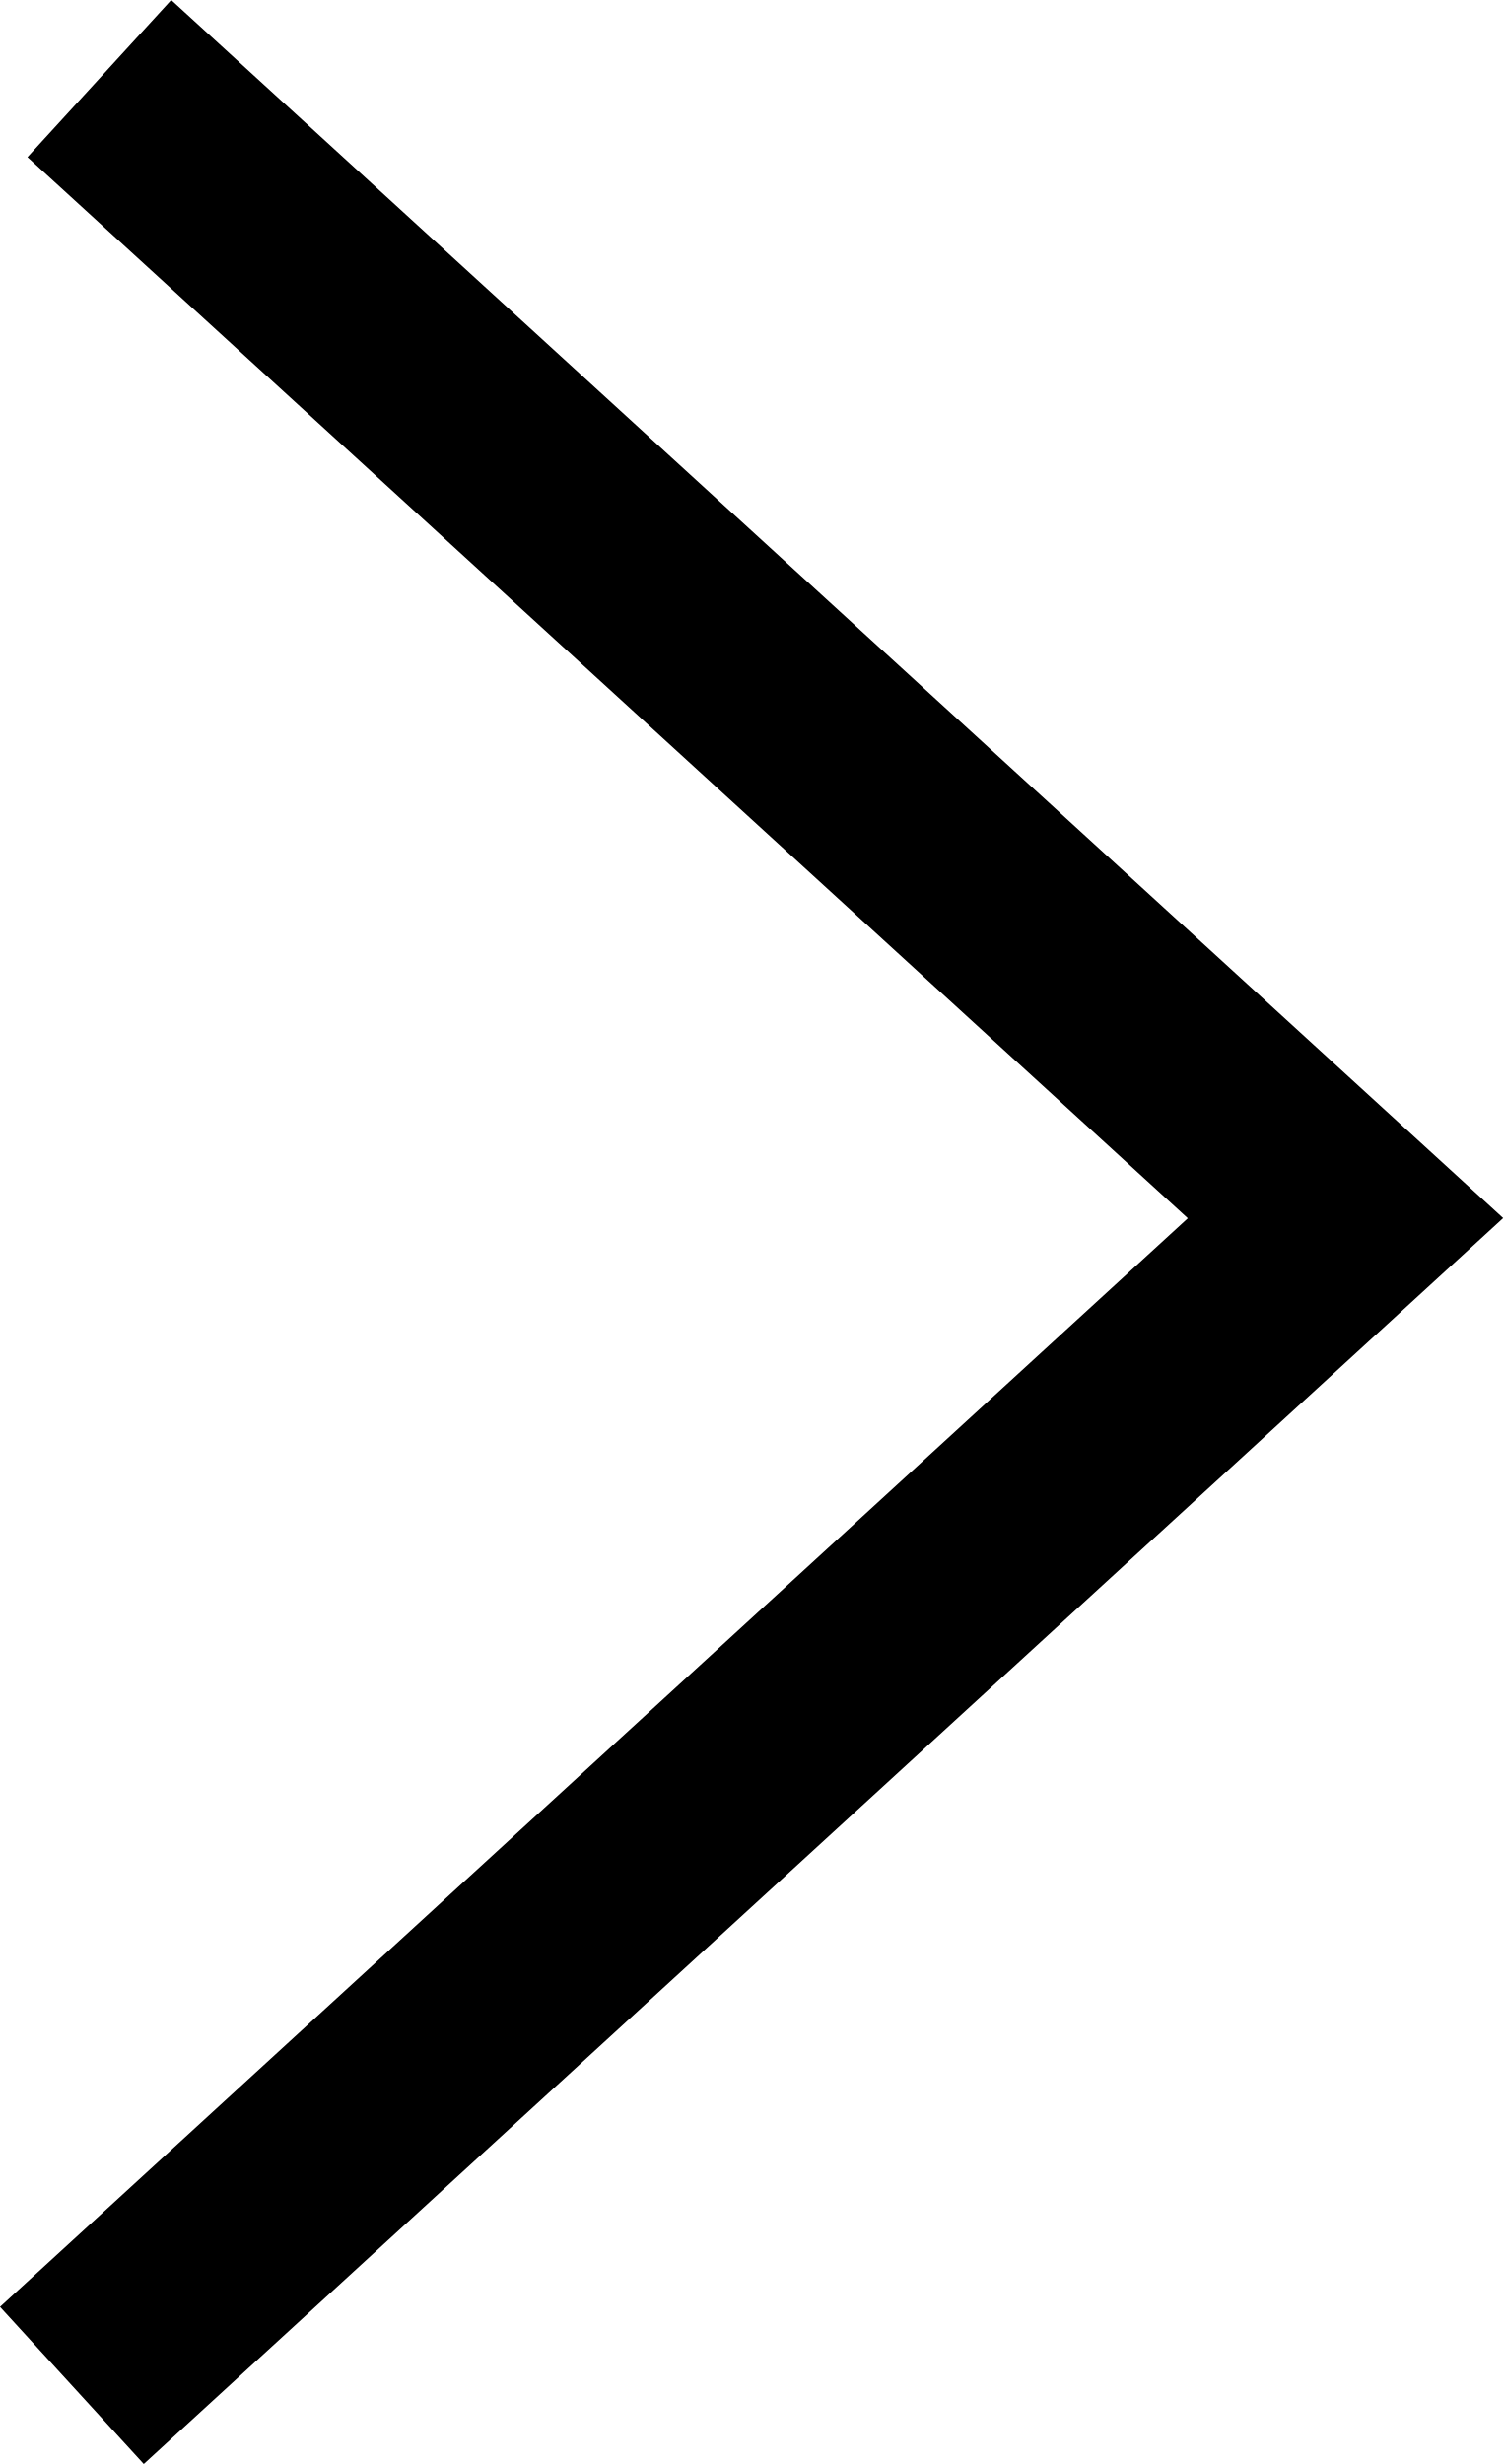
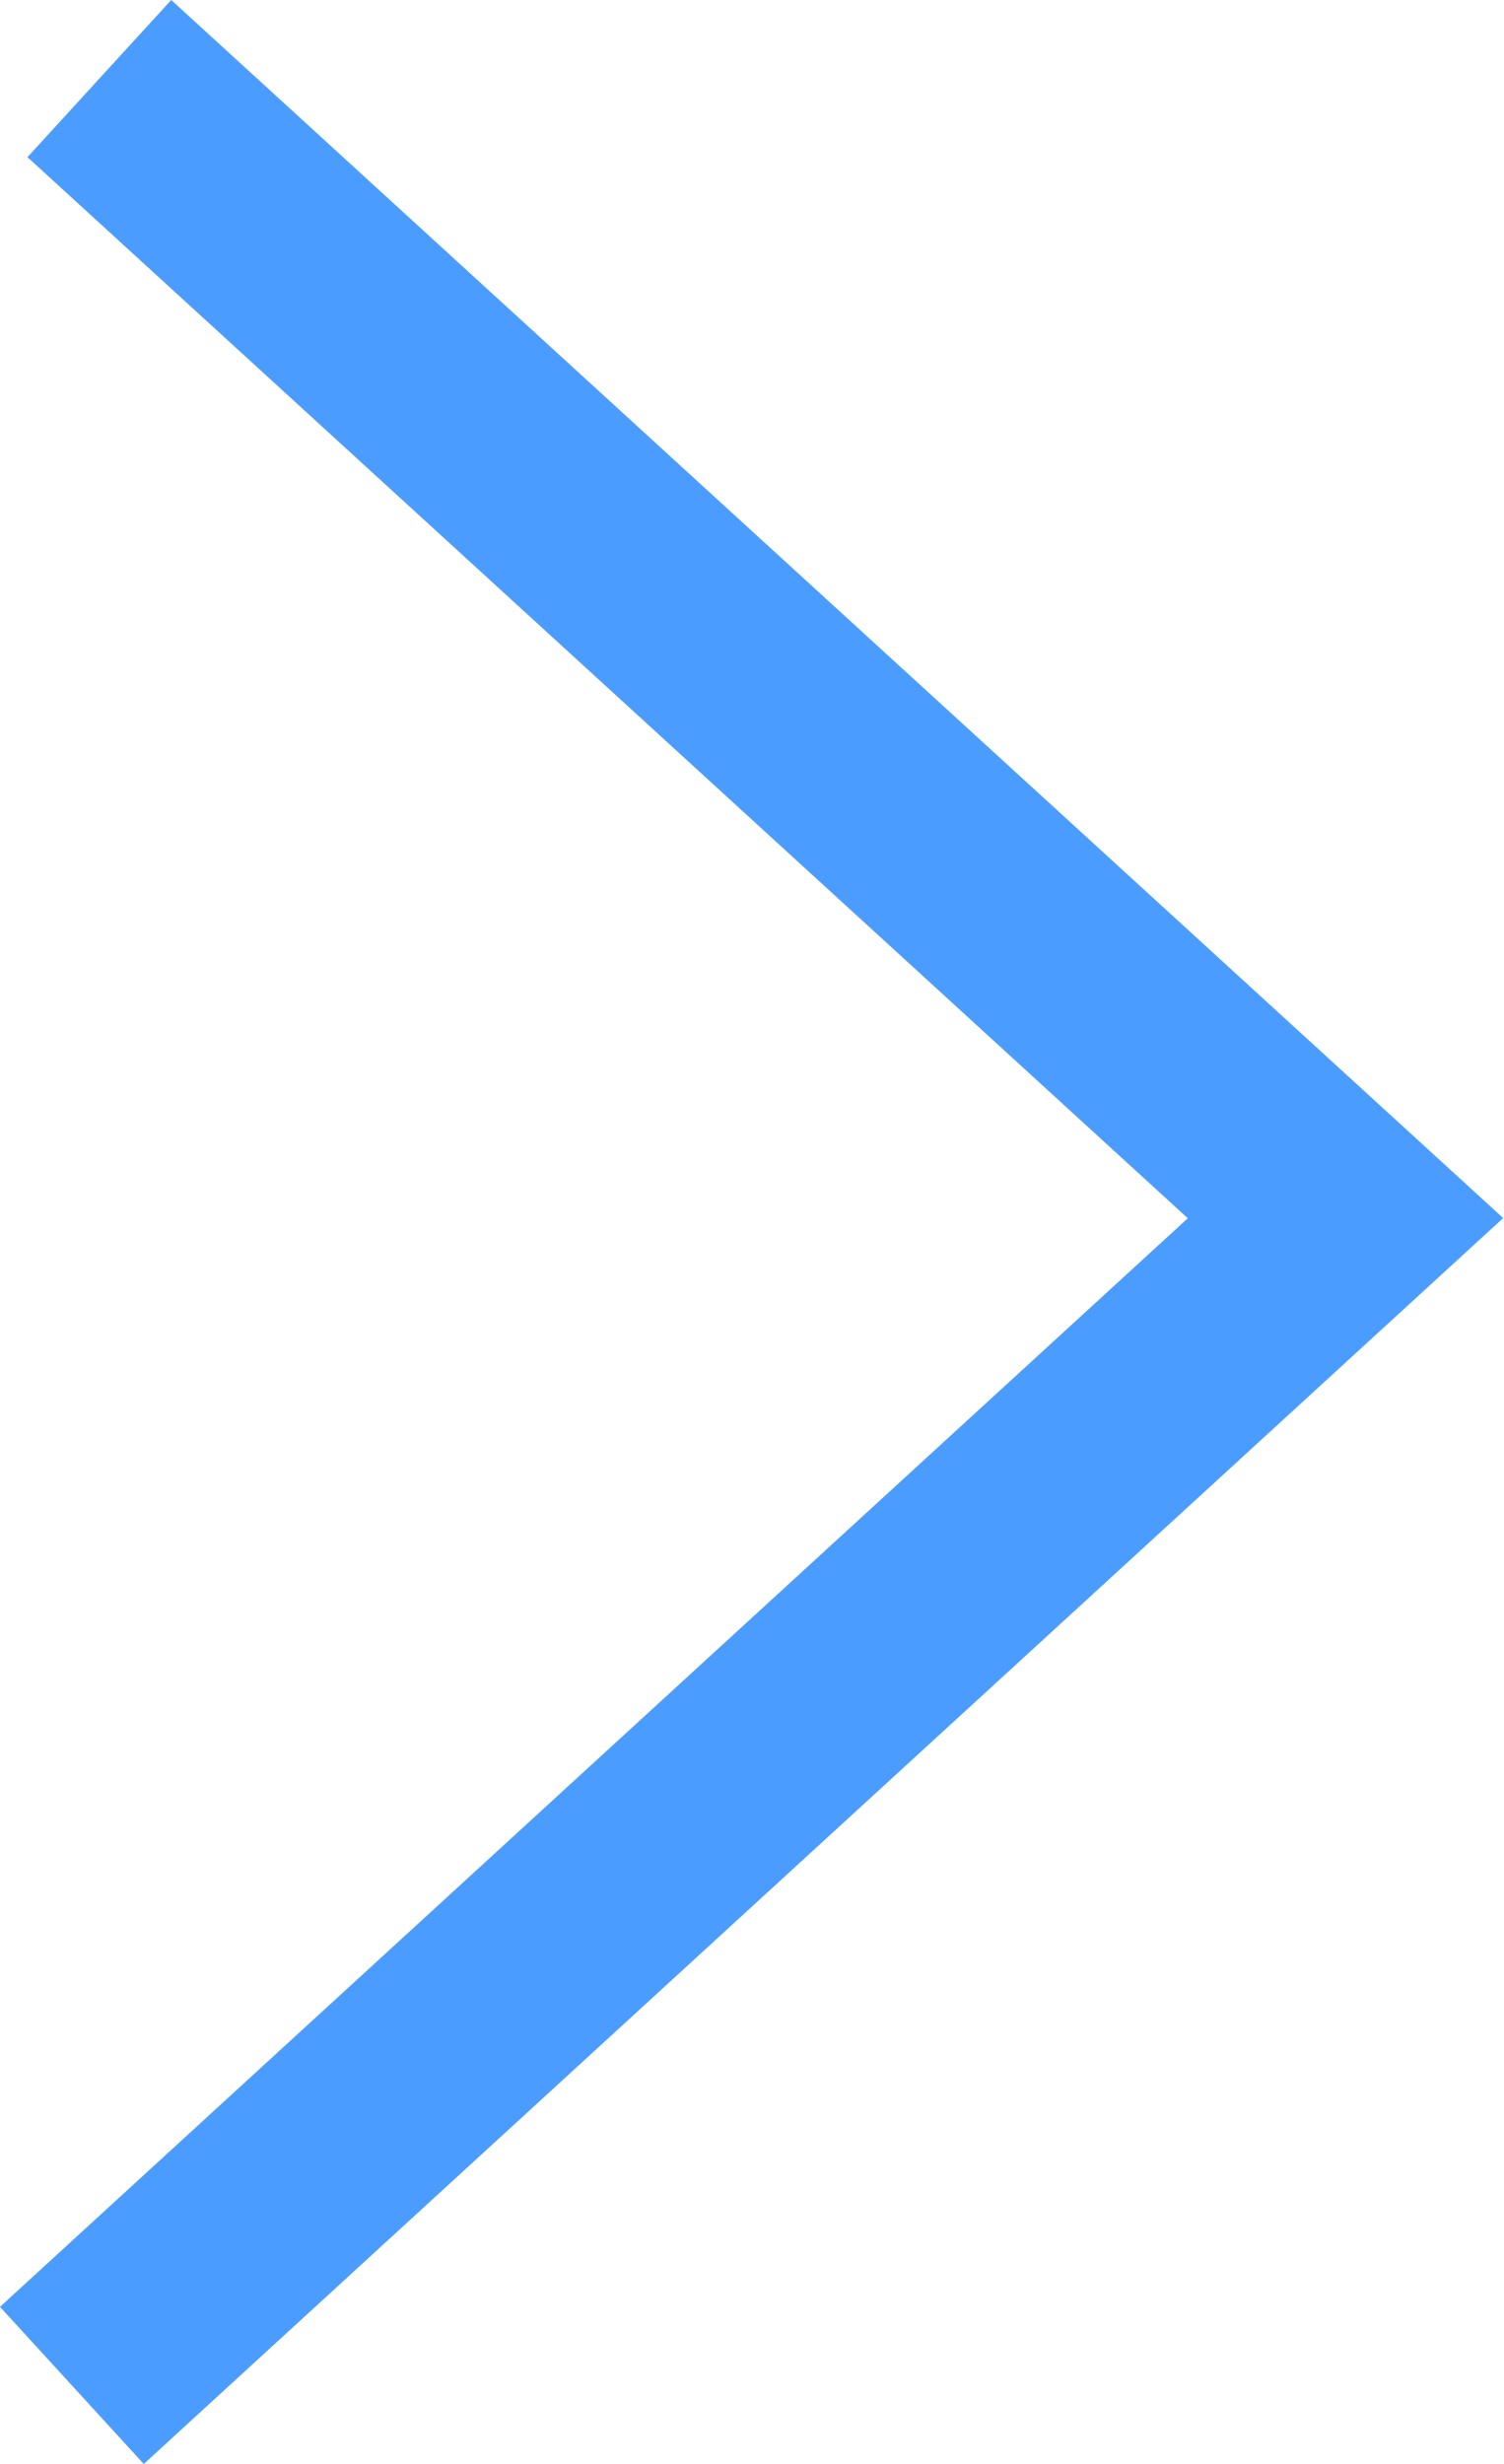
- <svg xmlns="http://www.w3.org/2000/svg" shape-rendering="geometricPrecision" text-rendering="geometricPrecision" image-rendering="optimizeQuality" fill-rule="evenodd" clip-rule="evenodd" viewBox="0 0 312 511.42">
+ <svg xmlns="http://www.w3.org/2000/svg" shape-rendering="geometricPrecision" text-rendering="geometricPrecision" image-rendering="optimizeQuality" fill-rule="evenodd" clip-rule="evenodd" viewBox="0 0 312 511.42" fill="#4a9cff">
  <path fill-rule="nonzero" d="M35.54 0 312 252.82 29.84 511.42 0 478.8l246.54-225.94L5.7 32.62z" />
</svg>
